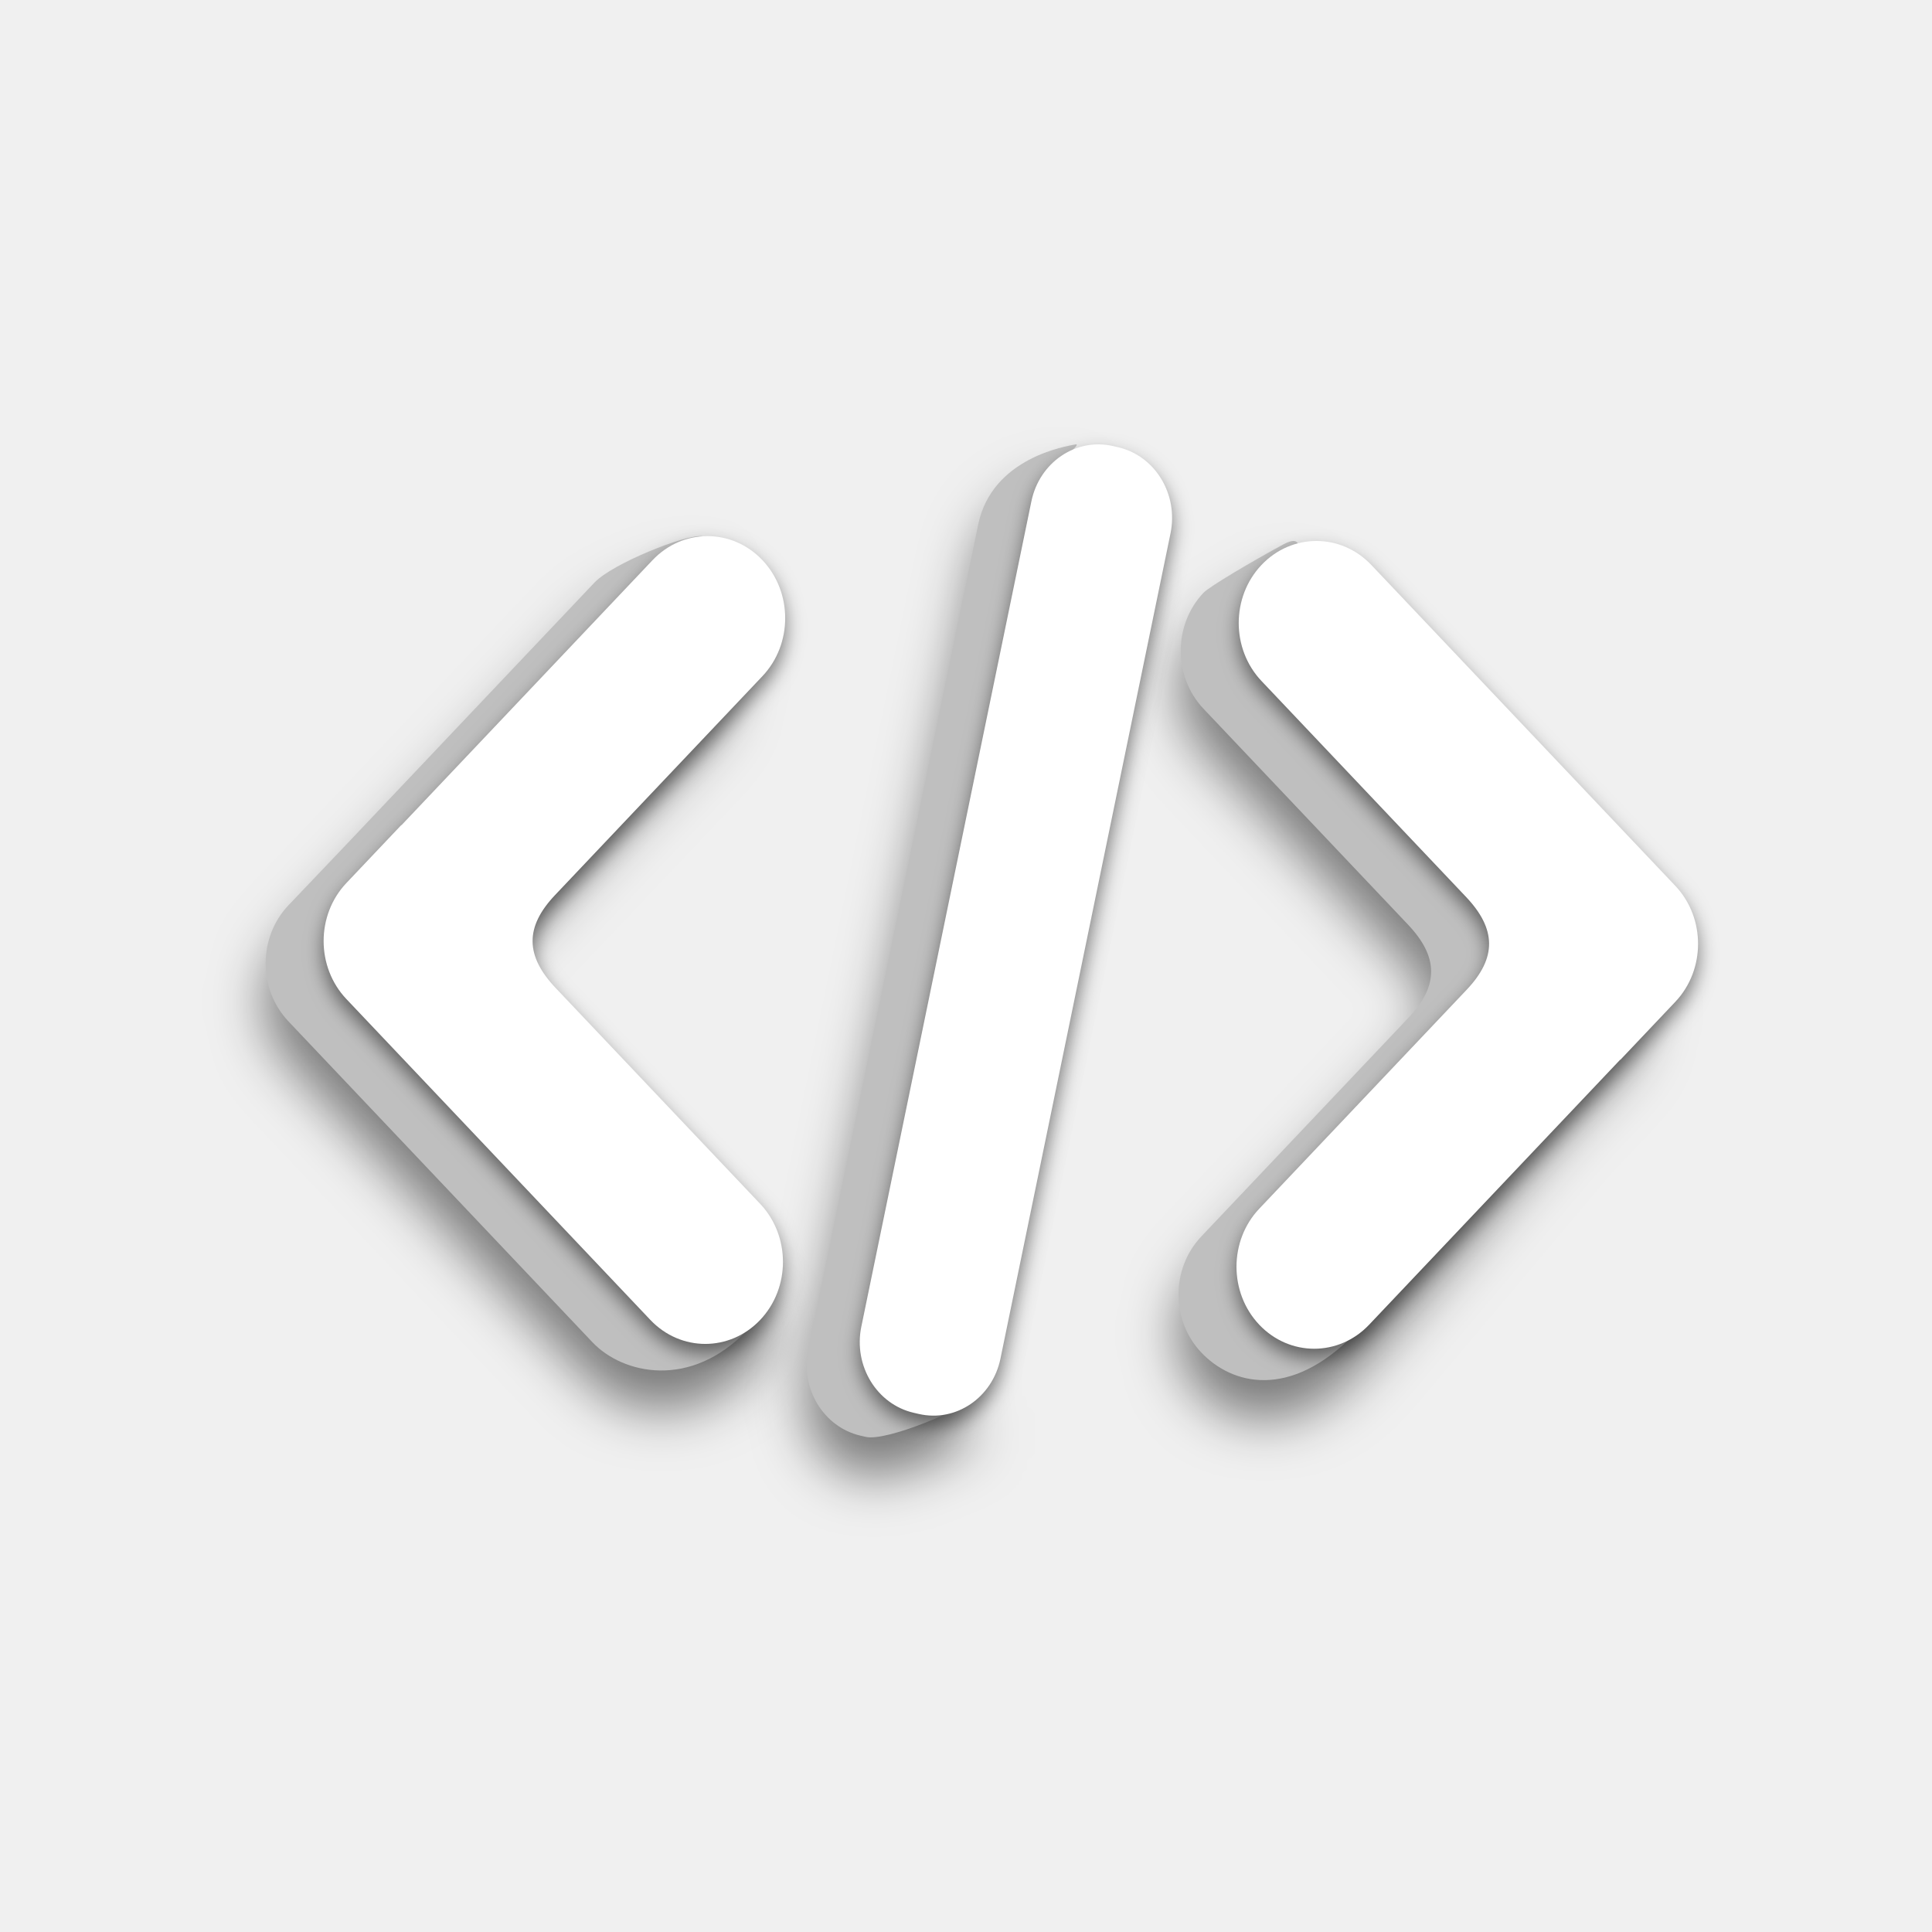
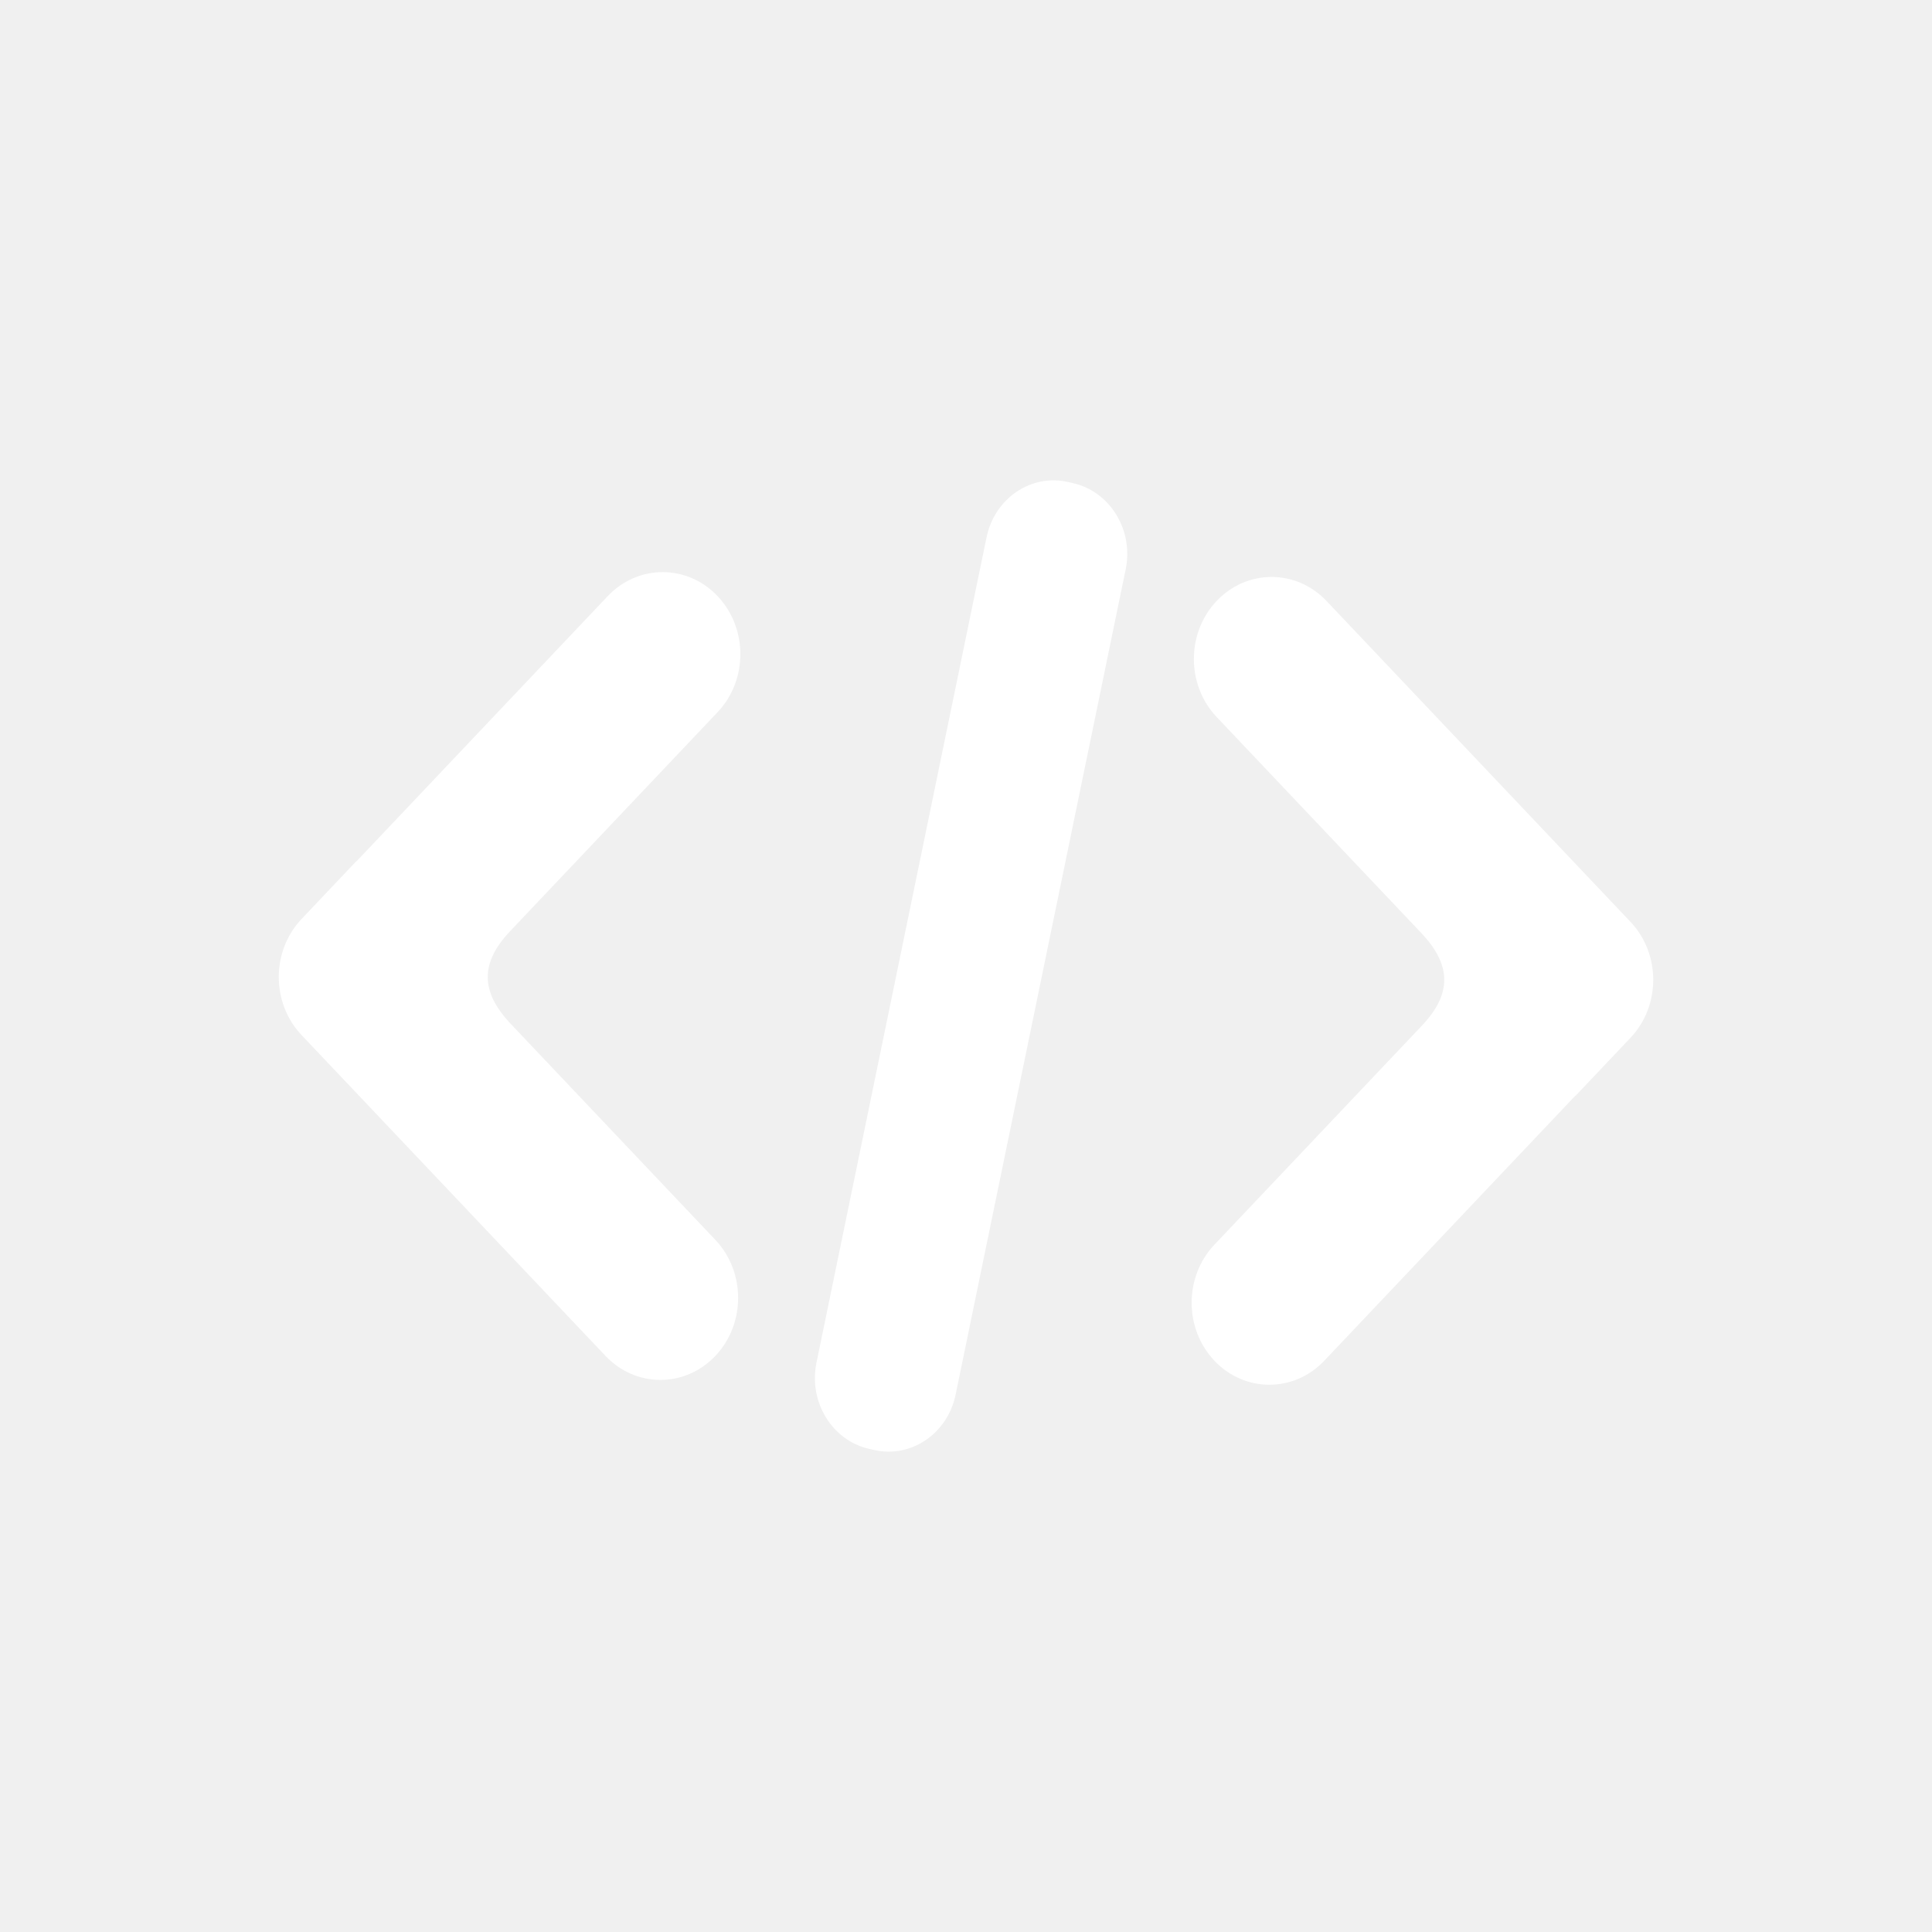
- <svg xmlns="http://www.w3.org/2000/svg" xmlns:xlink="http://www.w3.org/1999/xlink" width="400px" height="400px" viewBox="0 0 400 400" version="1.1">
-   <defs>
+ <svg xmlns="http://www.w3.org/2000/svg" xmlns:xlink="http://www.w3.org/1999/xlink" width="400px" height="400px" viewBox="0 0 400 400" version="1.1" id="svg6627">
+   <defs id="defs6591">
    <rect id="path-1" x="390" y="5159" width="400" height="400" />
    <mask id="mask-2" maskContentUnits="userSpaceOnUse" maskUnits="objectBoundingBox" x="0" y="0" width="400" height="400" fill="white">
-       <use xlink:href="#path-1" />
+       <use xlink:href="#path-1" id="use6540" />
    </mask>
    <path d="M90.395,19.026 C87.01,18.553 71.785,24.702 68.103,28.589 L16.119,83.464 L4.711,95.439 C-1.57,102.07 -1.57,112.823 4.711,119.457 L67.642,185.884 C73.924,192.518 87.969,195.714 99.729,183.372 C111.49,171.03 96.676,168.5 90.395,161.866 L48.052,117.172 C41.77,110.541 41.627,104.572 47.908,97.941 L90.856,52.606 C97.137,45.975 97.137,35.22 90.856,28.589 C88.255,25.844 93.779,19.498 90.395,19.026 Z" id="path-3" />
    <filter x="-50%" y="-50%" width="200%" height="200%" filterUnits="objectBoundingBox" id="filter-4">
-       <feOffset dx="0" dy="8" in="SourceAlpha" result="shadowOffsetOuter1" />
-       <feGaussianBlur stdDeviation="5.5" in="shadowOffsetOuter1" result="shadowBlurOuter1" />
-       <feColorMatrix values="0 0 0 0 0   0 0 0 0 0   0 0 0 0 0  0 0 0 0.5 0" type="matrix" in="shadowBlurOuter1" />
+       <feOffset dx="0" dy="8" in="SourceAlpha" result="shadowOffsetOuter1" id="feOffset6544" />
+       <feGaussianBlur stdDeviation="5.5" in="shadowOffsetOuter1" result="shadowBlurOuter1" id="feGaussianBlur6546" />
+       <feColorMatrix values="0 0 0 0 0   0 0 0 0 0   0 0 0 0 0  0 0 0 0.5 0" type="matrix" in="shadowBlurOuter1" id="feColorMatrix6548" />
    </filter>
    <path d="M225.482,184.158 L268.448,133.145 L279.856,121.169 C286.137,114.538 286.137,103.786 279.856,97.152 L216.925,30.725 C211.862,25.381 216.65,17.5 210.602,20.769 C204.553,24.039 195.392,29.437 194.172,30.725 C187.891,37.356 187.891,48.108 194.172,54.742 L236.515,99.436 C242.797,106.068 242.94,112.036 236.658,118.667 L193.711,164.002 C187.43,170.634 187.43,181.389 193.711,188.02 C199.993,194.651 211.983,197.936 225.482,184.158 Z" id="path-5" />
    <filter x="-50%" y="-50%" width="200%" height="200%" filterUnits="objectBoundingBox" id="filter-6">
-       <feOffset dx="0" dy="8" in="SourceAlpha" result="shadowOffsetOuter1" />
-       <feGaussianBlur stdDeviation="5.5" in="shadowOffsetOuter1" result="shadowBlurOuter1" />
-       <feColorMatrix values="0 0 0 0 0   0 0 0 0 0   0 0 0 0 0  0 0 0 0.5 0" type="matrix" in="shadowBlurOuter1" />
+       <feOffset dx="0" dy="8" in="SourceAlpha" result="shadowOffsetOuter1" id="feOffset6552" />
+       <feGaussianBlur stdDeviation="5.5" in="shadowOffsetOuter1" result="shadowBlurOuter1" id="feGaussianBlur6554" />
+       <feColorMatrix values="0 0 0 0 0   0 0 0 0 0   0 0 0 0 0  0 0 0 0.5 0" type="matrix" in="shadowBlurOuter1" id="feColorMatrix6556" />
    </filter>
    <path d="M124.238,205.49 C128.594,206.49 144.308,199.756 147.535,197.027 C150.762,194.298 140.416,197.519 141.136,194.026 L176.345,23.163 C178.012,15.072 173.149,7.088 165.485,5.329 L164.432,5.087 C162.534,4.651 169.427,-0.332 167.629,0.018 C165.831,0.368 150.434,2.729 147.535,16.548 L112.328,187.411 C110.659,195.502 115.521,203.489 123.186,205.248 L124.238,205.49 Z" id="path-7" />
    <filter x="-50%" y="-50%" width="200%" height="200%" filterUnits="objectBoundingBox" id="filter-8">
-       <feOffset dx="0" dy="8" in="SourceAlpha" result="shadowOffsetOuter1" />
-       <feGaussianBlur stdDeviation="5.5" in="shadowOffsetOuter1" result="shadowBlurOuter1" />
-       <feColorMatrix values="0 0 0 0 0   0 0 0 0 0   0 0 0 0 0  0 0 0 0.5 0" type="matrix" in="shadowBlurOuter1" />
+       <feOffset dx="0" dy="8" in="SourceAlpha" result="shadowOffsetOuter1" id="feOffset6560" />
+       <feGaussianBlur stdDeviation="5.5" in="shadowOffsetOuter1" result="shadowBlurOuter1" id="feGaussianBlur6562" />
+       <feColorMatrix values="0 0 0 0 0   0 0 0 0 0   0 0 0 0 0  0 0 0 0.5 0" type="matrix" in="shadowBlurOuter1" id="feColorMatrix6564" />
    </filter>
    <path d="M102.856,23.973 L102.856,23.973 C96.574,17.342 86.385,17.342 80.103,23.973 L28.119,78.848 L28.088,78.815 L16.711,90.824 C10.43,97.455 10.43,108.207 16.711,114.841 L79.642,181.269 C85.924,187.902 96.11,187.902 102.395,181.269 C108.676,174.637 108.676,163.885 102.395,157.251 L60.052,112.557 C53.77,105.926 53.627,99.957 59.908,93.326 L102.856,47.991 C109.137,41.36 109.137,30.605 102.856,23.973" id="path-9" />
    <filter x="-50%" y="-50%" width="200%" height="200%" filterUnits="objectBoundingBox" id="filter-10">
-       <feOffset dx="0" dy="2" in="SourceAlpha" result="shadowOffsetOuter1" />
-       <feGaussianBlur stdDeviation="2" in="shadowOffsetOuter1" result="shadowBlurOuter1" />
-       <feColorMatrix values="0 0 0 0 0   0 0 0 0 0   0 0 0 0 0  0 0 0 0.5 0" type="matrix" in="shadowBlurOuter1" />
+       <feOffset dx="0" dy="2" in="SourceAlpha" result="shadowOffsetOuter1" id="feOffset6568" />
+       <feGaussianBlur stdDeviation="2" in="shadowOffsetOuter1" result="shadowBlurOuter1" id="feGaussianBlur6570" />
+       <feColorMatrix values="0 0 0 0 0   0 0 0 0 0   0 0 0 0 0  0 0 0 0.5 0" type="matrix" in="shadowBlurOuter1" id="feColorMatrix6572" />
    </filter>
    <path d="M205.711,182.269 L205.711,182.269 C211.993,188.9 222.182,188.9 228.464,182.269 L280.448,127.394 L280.479,127.427 L291.856,115.418 C298.137,108.787 298.137,98.035 291.856,91.401 L228.925,24.973 C222.643,18.342 212.457,18.342 206.172,24.973 L206.172,24.973 C199.891,31.605 199.891,42.357 206.172,48.991 L248.515,93.685 C254.797,100.316 254.94,106.285 248.658,112.916 L205.711,158.251 C199.43,164.882 199.43,175.637 205.711,182.269" id="path-11" />
    <filter x="-50%" y="-50%" width="200%" height="200%" filterUnits="objectBoundingBox" id="filter-12">
-       <feOffset dx="0" dy="2" in="SourceAlpha" result="shadowOffsetOuter1" />
-       <feGaussianBlur stdDeviation="2" in="shadowOffsetOuter1" result="shadowBlurOuter1" />
-       <feColorMatrix values="0 0 0 0 0   0 0 0 0 0   0 0 0 0 0  0 0 0 0.5 0" type="matrix" in="shadowBlurOuter1" />
+       <feOffset dx="0" dy="2" in="SourceAlpha" result="shadowOffsetOuter1" id="feOffset6576" />
+       <feGaussianBlur stdDeviation="2" in="shadowOffsetOuter1" result="shadowBlurOuter1" id="feGaussianBlur6578" />
+       <feColorMatrix values="0 0 0 0 0   0 0 0 0 0   0 0 0 0 0  0 0 0 0.5 0" type="matrix" in="shadowBlurOuter1" id="feColorMatrix6580" />
    </filter>
    <path d="M134.186,200.507 L135.238,200.749 C142.903,202.509 150.469,197.376 152.136,189.285 L187.345,18.422 C189.012,10.331 184.149,2.347 176.485,0.588 L175.432,0.346 C167.768,-1.414 160.202,3.716 158.535,11.807 L123.328,182.67 C121.659,190.761 126.521,198.748 134.186,200.507" id="path-13" />
    <filter x="-50%" y="-50%" width="200%" height="200%" filterUnits="objectBoundingBox" id="filter-14">
-       <feOffset dx="0" dy="2" in="SourceAlpha" result="shadowOffsetOuter1" />
-       <feGaussianBlur stdDeviation="2" in="shadowOffsetOuter1" result="shadowBlurOuter1" />
-       <feColorMatrix values="0 0 0 0 0   0 0 0 0 0   0 0 0 0 0  0 0 0 0.5 0" type="matrix" in="shadowBlurOuter1" />
+       <feOffset dx="0" dy="2" in="SourceAlpha" result="shadowOffsetOuter1" id="feOffset6584" />
+       <feGaussianBlur stdDeviation="2" in="shadowOffsetOuter1" result="shadowBlurOuter1" id="feGaussianBlur6586" />
+       <feColorMatrix values="0 0 0 0 0   0 0 0 0 0   0 0 0 0 0  0 0 0 0.5 0" type="matrix" in="shadowBlurOuter1" id="feColorMatrix6588" />
    </filter>
  </defs>
-   <g id="Page-1" stroke="none" stroke-width="1" fill="none" fill-rule="evenodd">
-     <g id="Artboard-6-Copy" transform="translate(-390, -5159)">
-       <use id="Rectangle-4-Copy-10" stroke-opacity="0" stroke="#979797" mask="url(#mask-2)" stroke-width="2" xlink:href="#path-1" />
-       <g id="Code" transform="translate(445, 5251)">
-         <g id="Fill-1-Copy-6">
-           <use fill="black" fill-opacity="1" filter="url(#filter-4)" xlink:href="#path-3" />
-           <use fill="#BFBFBF" fill-rule="evenodd" xlink:href="#path-3" />
-         </g>
-         <g id="Fill-3-Copy-6">
-           <use fill="black" fill-opacity="1" filter="url(#filter-6)" xlink:href="#path-5" />
-           <use fill="#BFBFBF" fill-rule="evenodd" xlink:href="#path-5" />
-         </g>
-         <g id="Fill-5-Copy-5">
-           <use fill="black" fill-opacity="1" filter="url(#filter-8)" xlink:href="#path-7" />
-           <use fill="#BFBFBF" fill-rule="evenodd" xlink:href="#path-7" />
-         </g>
-         <g id="Fill-1-Copy-7">
-           <use fill="black" fill-opacity="1" filter="url(#filter-10)" xlink:href="#path-9" />
-           <use fill="#FFFFFF" fill-rule="evenodd" xlink:href="#path-9" />
-         </g>
-         <g id="Fill-3-Copy-7">
-           <use fill="black" fill-opacity="1" filter="url(#filter-12)" xlink:href="#path-11" />
-           <use fill="#FFFFFF" fill-rule="evenodd" xlink:href="#path-11" />
-         </g>
-         <g id="Fill-5-Copy-6">
-           <use fill="black" fill-opacity="1" filter="url(#filter-14)" xlink:href="#path-13" />
-           <use fill="#FFFFFF" fill-rule="evenodd" xlink:href="#path-13" />
-         </g>
-       </g>
-     </g>
+   <g id="g7250" transform="translate(-9.283468,7.452732)">
+     <use transform="translate(55,92)" height="100%" width="100%" y="0" x="0" style="fill:#ffffff;fill-rule:evenodd;stroke:none;stroke-width:1" id="use6611" xlink:href="#path-9" />
+     <use transform="translate(55,92)" height="100%" width="100%" y="0" x="0" style="fill:#ffffff;fill-rule:evenodd;stroke:none;stroke-width:1" id="use6616" xlink:href="#path-11" />
+     <use transform="translate(55,92)" height="100%" width="100%" y="0" x="0" style="fill:#ffffff;fill-rule:evenodd;stroke:none;stroke-width:1" id="use6621" xlink:href="#path-13" />
  </g>
</svg>
